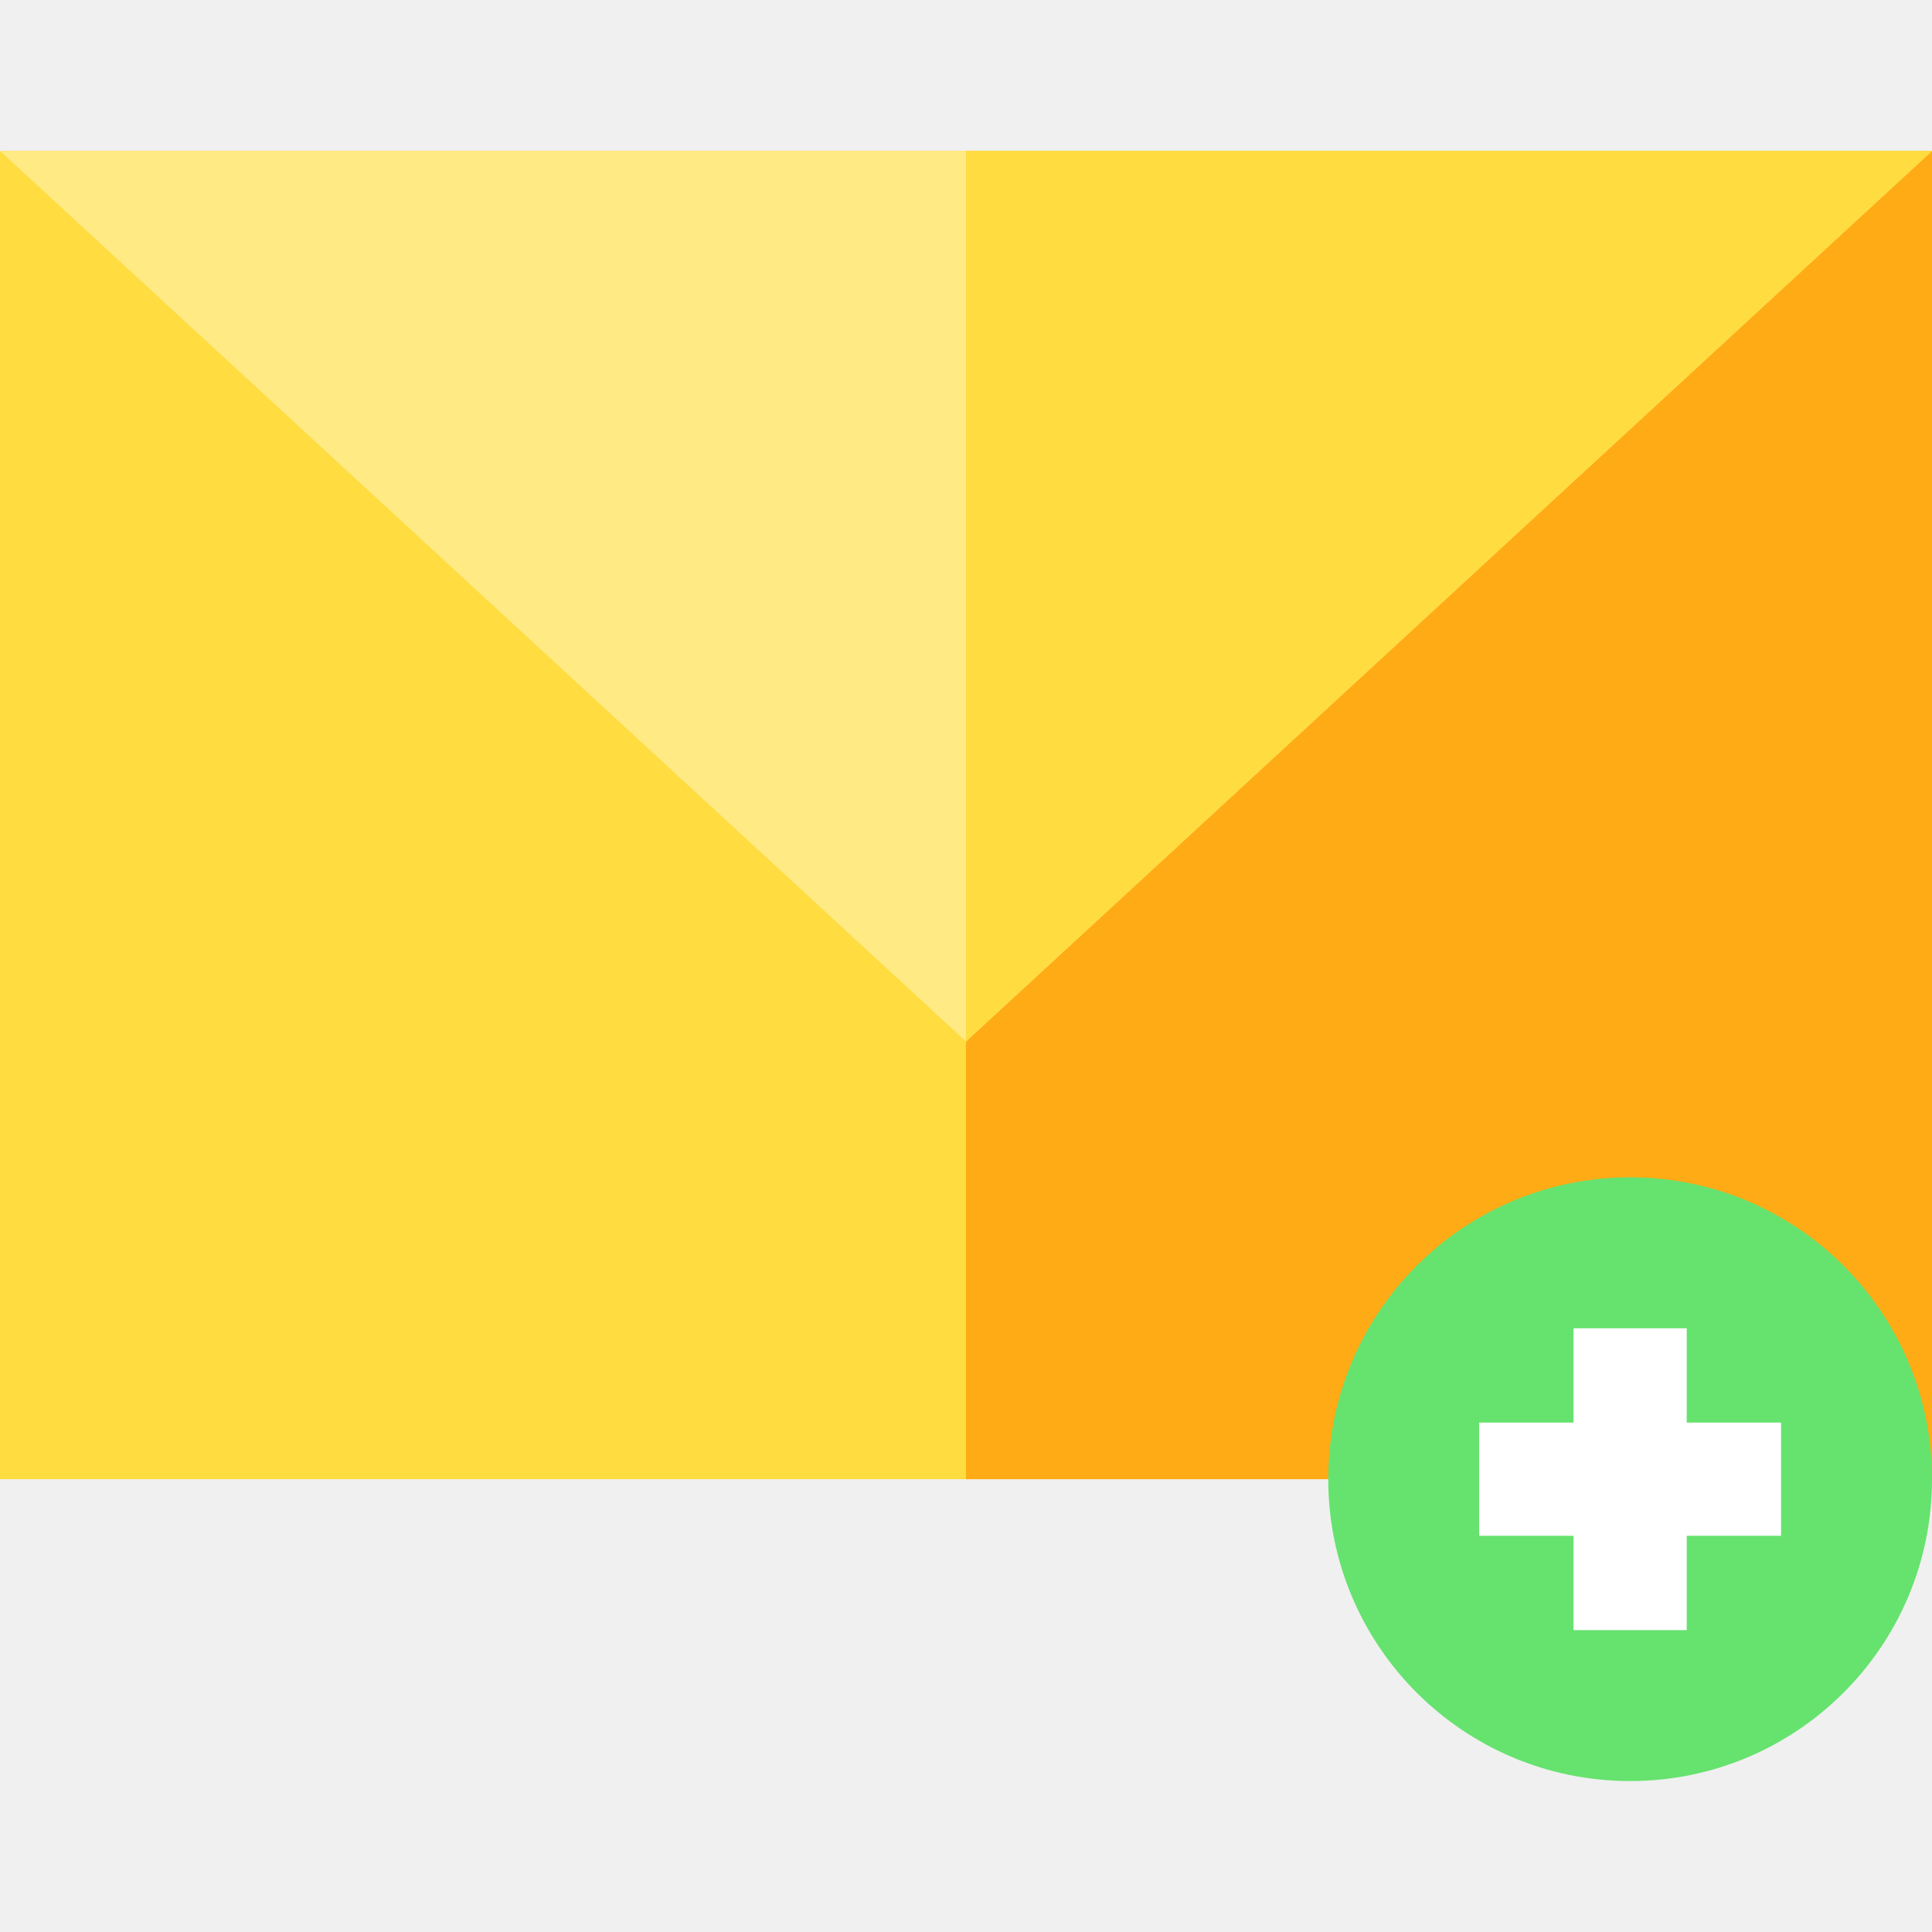
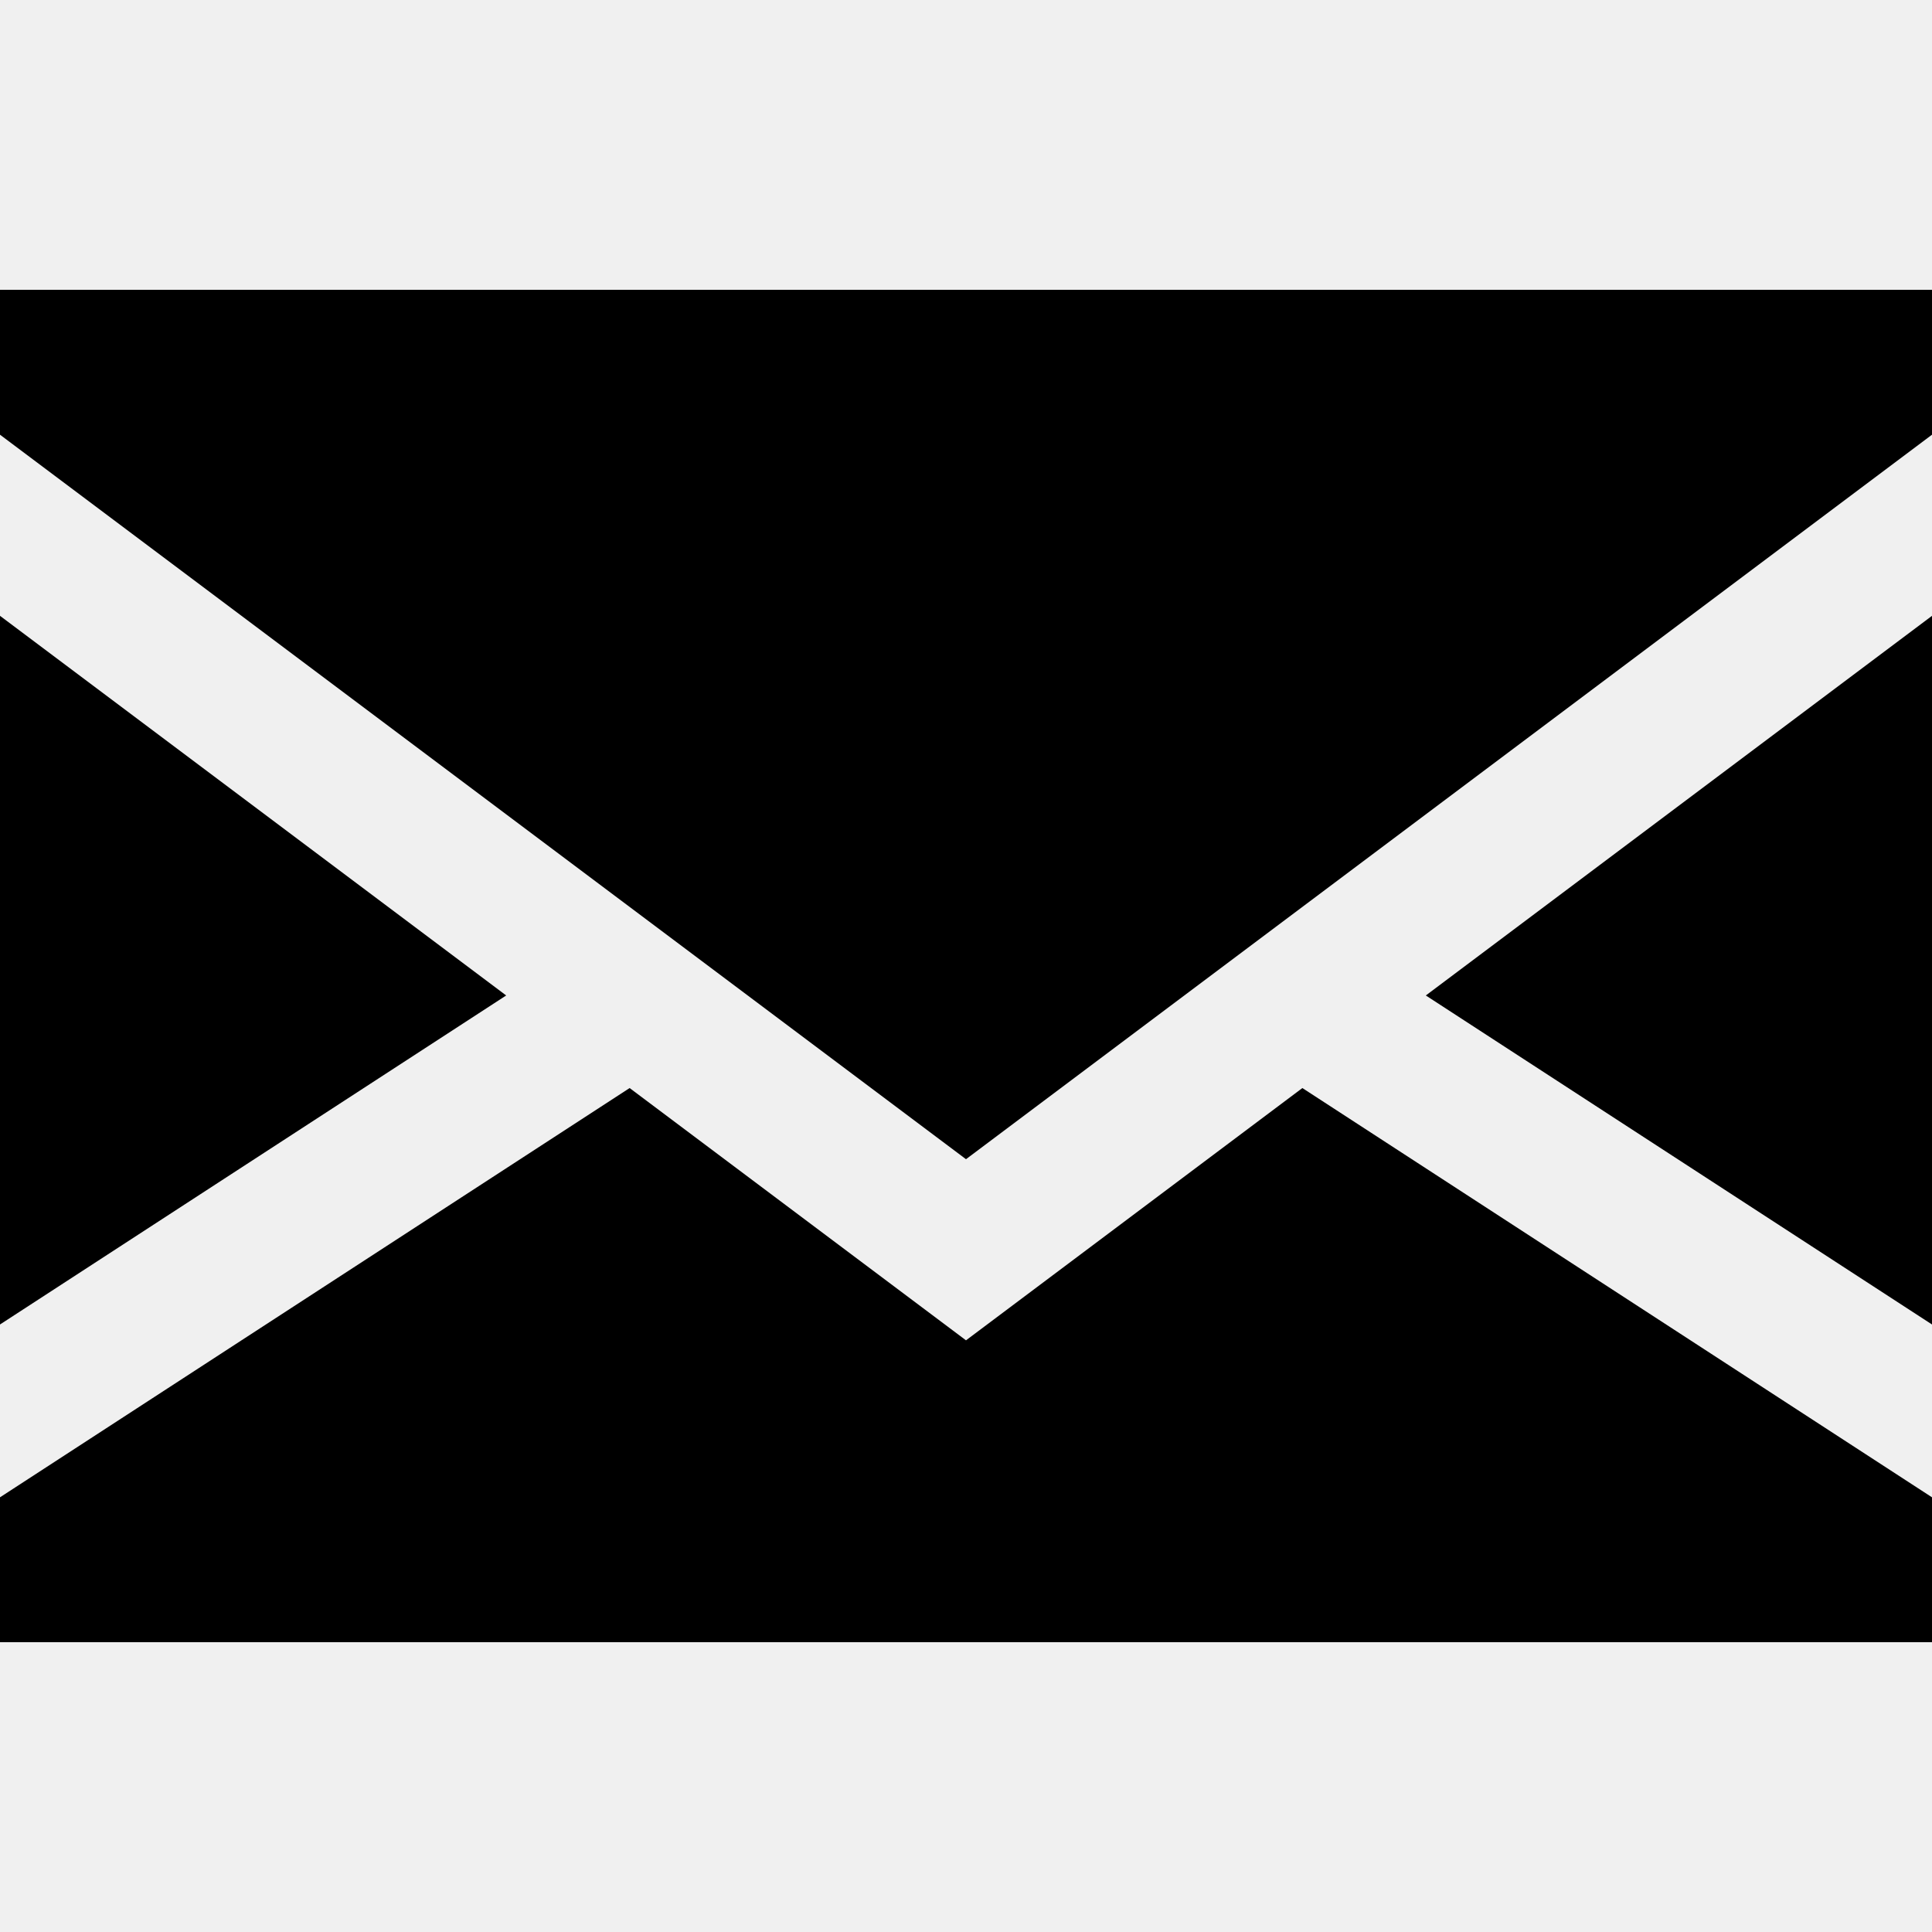
- <svg xmlns="http://www.w3.org/2000/svg" version="1.1" id="Capa_1" x="0px" y="0px" viewBox="0 0 512 512" style="enable-background:new 0 0 512 512;" xml:space="preserve">
-   <path style="fill:#FFDC40;" d="M512,392H0V40h512V392z" />
-   <path style="fill:#FFAB15;" d="M512,392H256V40h256V392z" />
-   <circle style="fill:#66E26F;" cx="432" cy="392" r="80" />
-   <polygon style="fill:#FFFFFF;" points="447,377 447,352 417,352 417,377 392,377 392,407 417,407 417,432 447,432 447,407 472,407   472,377 " />
-   <polygon style="fill:#FFEA84;" points="0,40 256,276 512,40 " />
-   <polygon style="fill:#FFDC40;" points="256,40 256,276 512,40 " />
+ <svg xmlns="http://www.w3.org/2000/svg" version="1.1" id="Capa_1" x="0px" y="0px" viewBox="0 0 400 400" style="enable-background:new 0 0 400 400;" xml:space="preserve">
+   <g id="XMLID_1_">
+     <polygon id="XMLID_869_" points="0,127.5 0,274.219 104.8,206.1  " />
+     <polygon id="XMLID_870_" points="400,274.219 400,127.5 295.2,206.1  " />
+     <polygon id="XMLID_871_" points="200,277.5 130.357,225.268 0,310 0,340 400,340 400,310 269.643,225.268  " />
+     <polygon id="XMLID_872_" points="0,90 200,240 400,90 400,60 0,60  " />
+   </g>
  <g>
</g>
  <g>
</g>
  <g>
</g>
  <g>
</g>
  <g>
</g>
  <g>
</g>
  <g>
</g>
  <g>
</g>
  <g>
</g>
  <g>
</g>
  <g>
</g>
  <g>
</g>
  <g>
</g>
  <g>
</g>
  <g>
</g>
</svg>
